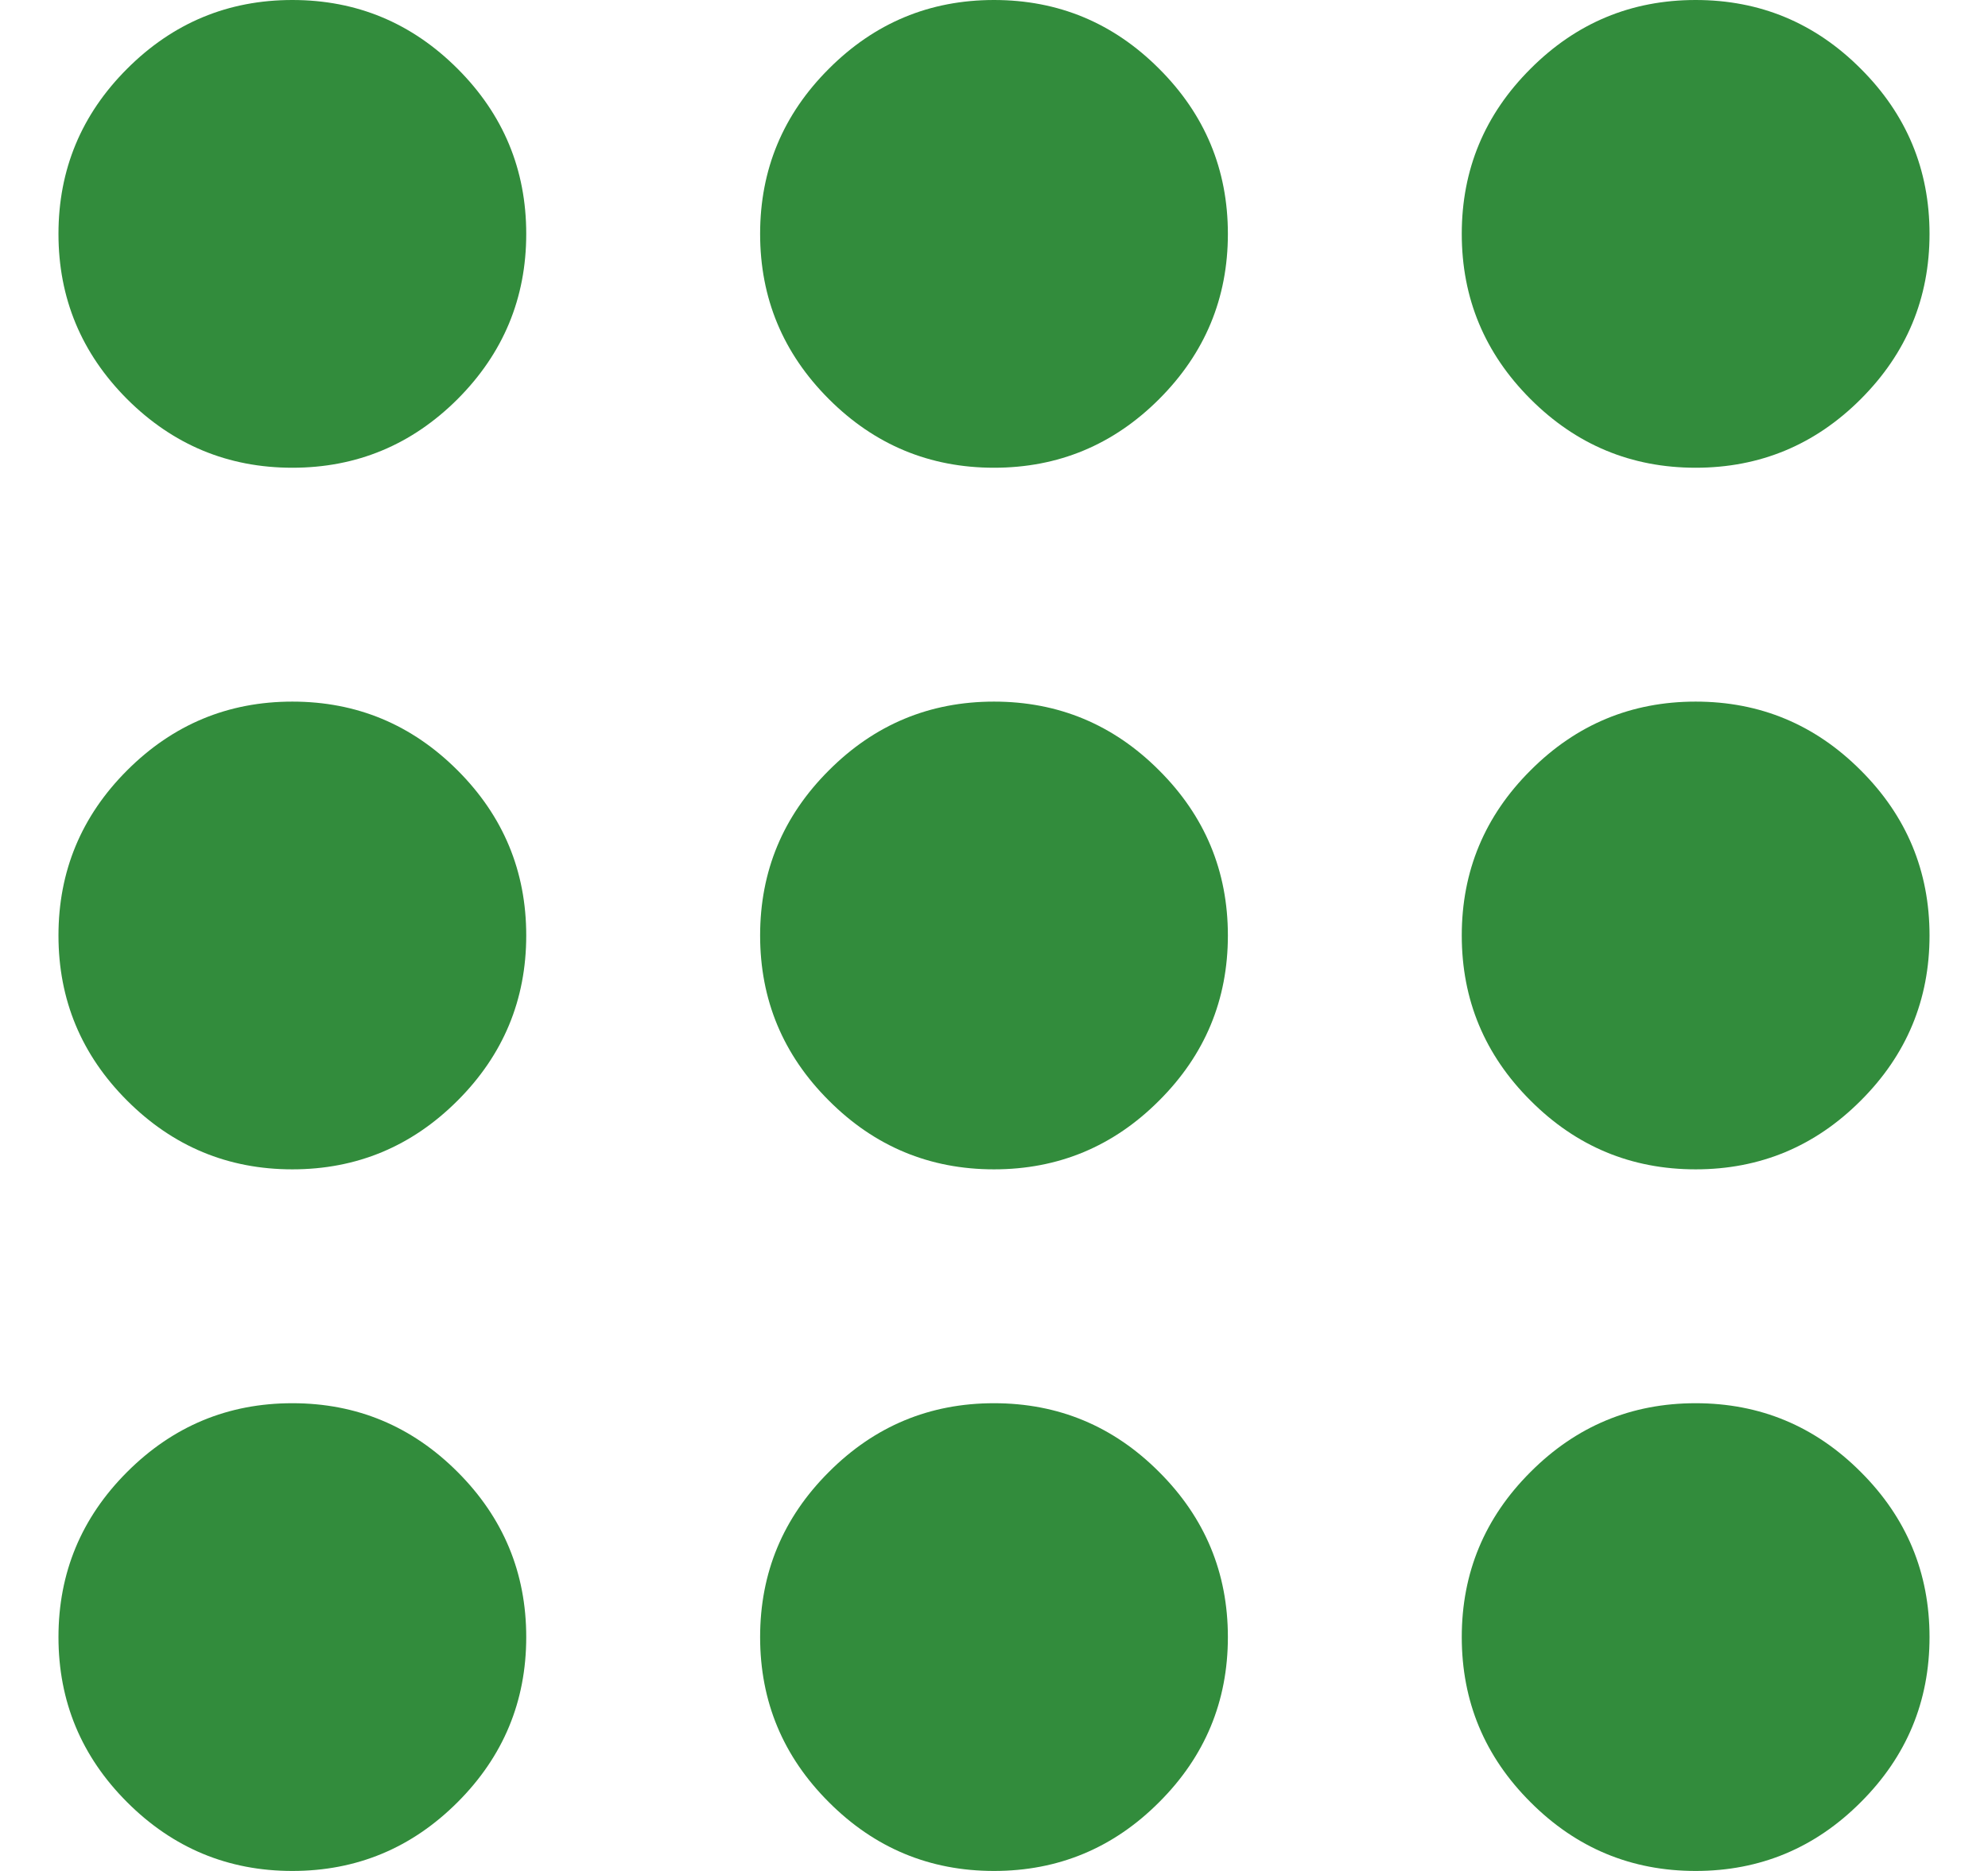
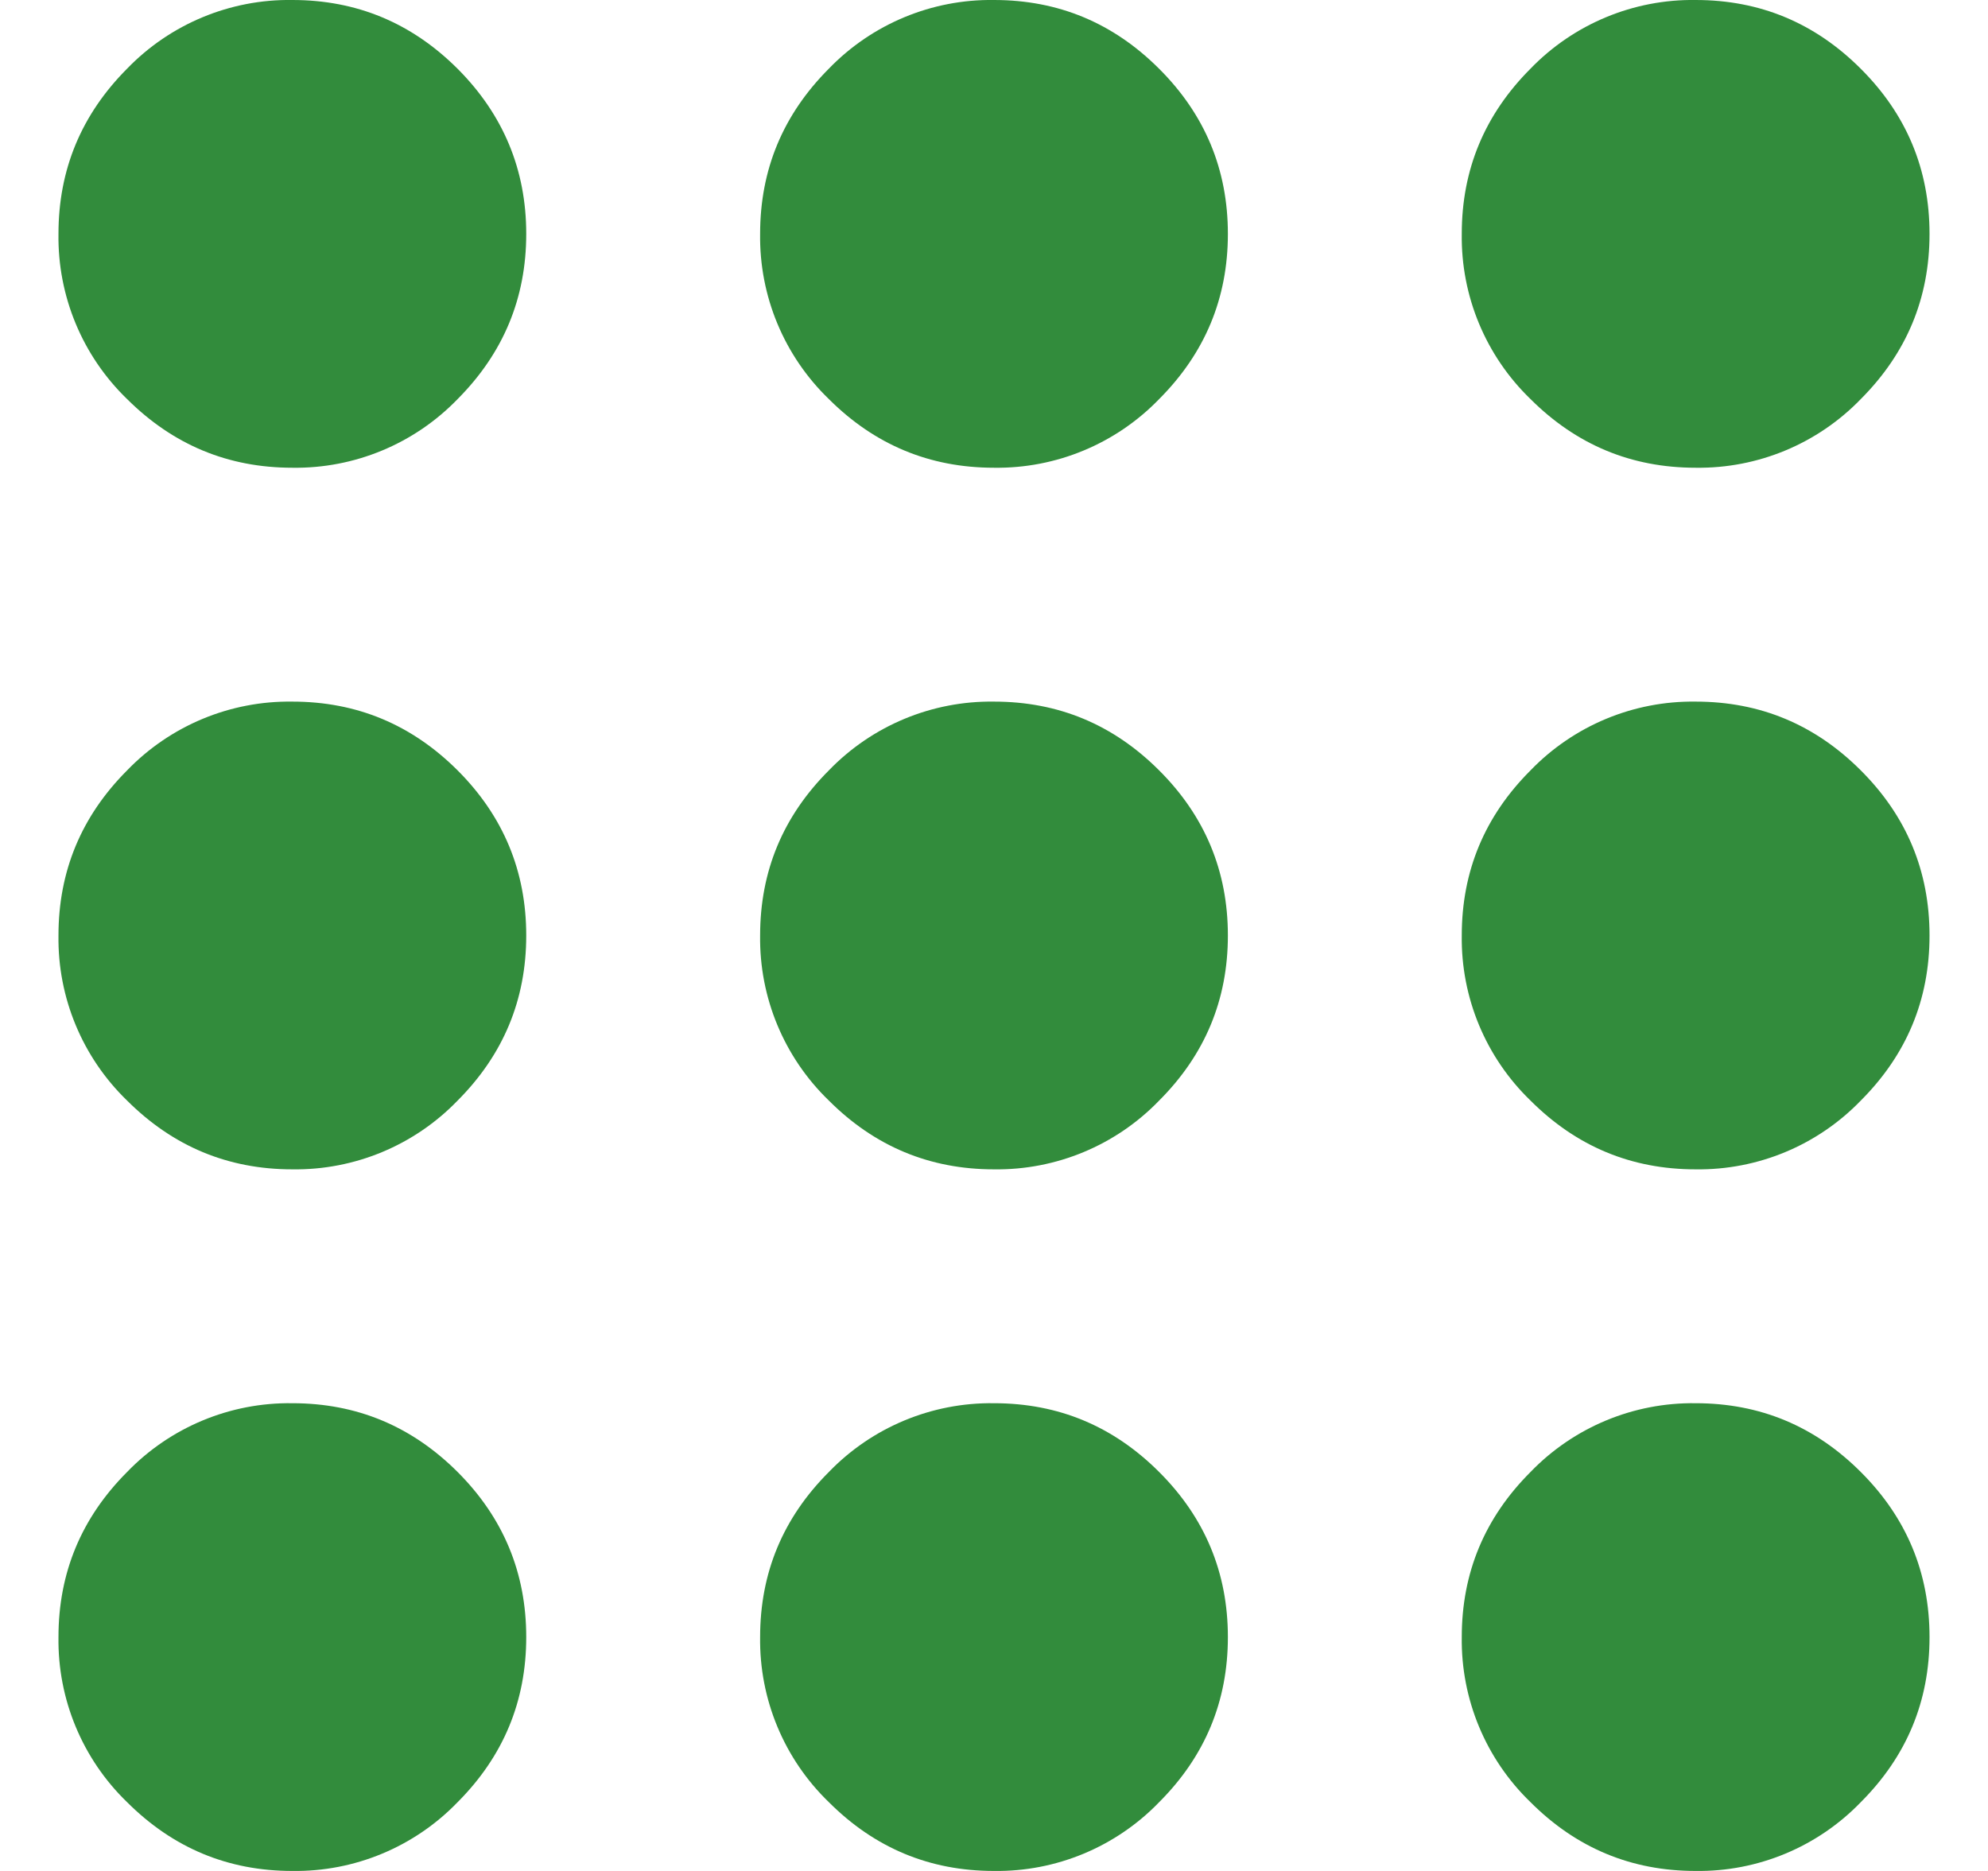
- <svg xmlns="http://www.w3.org/2000/svg" width="17" height="16" viewBox="0 0 17 16" fill="none">
-   <path d="M2.5 16C1.95 16 1.479 15.804 1.087 15.412C0.696 15.021 0.5 14.55 0.5 14C0.5 13.45 0.696 12.979 1.087 12.588C1.479 12.196 1.95 12 2.5 12C3.05 12 3.521 12.196 3.913 12.588C4.304 12.979 4.5 13.45 4.5 14C4.5 14.55 4.304 15.021 3.913 15.412C3.521 15.804 3.05 16 2.5 16ZM8.5 16C7.95 16 7.479 15.804 7.088 15.412C6.696 15.021 6.5 14.55 6.5 14C6.5 13.45 6.696 12.979 7.088 12.588C7.479 12.196 7.95 12 8.5 12C9.05 12 9.521 12.196 9.912 12.588C10.304 12.979 10.5 13.45 10.5 14C10.5 14.55 10.304 15.021 9.912 15.412C9.521 15.804 9.05 16 8.5 16ZM14.5 16C13.95 16 13.479 15.804 13.088 15.412C12.696 15.021 12.5 14.55 12.5 14C12.5 13.45 12.696 12.979 13.088 12.588C13.479 12.196 13.95 12 14.5 12C15.05 12 15.521 12.196 15.912 12.588C16.304 12.979 16.5 13.45 16.5 14C16.5 14.55 16.304 15.021 15.912 15.412C15.521 15.804 15.05 16 14.5 16ZM2.5 10C1.95 10 1.479 9.804 1.087 9.412C0.696 9.021 0.5 8.55 0.5 8C0.5 7.45 0.696 6.979 1.087 6.588C1.479 6.196 1.95 6 2.5 6C3.05 6 3.521 6.196 3.913 6.588C4.304 6.979 4.5 7.45 4.5 8C4.5 8.55 4.304 9.021 3.913 9.412C3.521 9.804 3.05 10 2.5 10ZM8.5 10C7.95 10 7.479 9.804 7.088 9.412C6.696 9.021 6.5 8.55 6.5 8C6.5 7.45 6.696 6.979 7.088 6.588C7.479 6.196 7.95 6 8.5 6C9.05 6 9.521 6.196 9.912 6.588C10.304 6.979 10.5 7.45 10.5 8C10.5 8.55 10.304 9.021 9.912 9.412C9.521 9.804 9.05 10 8.5 10ZM14.5 10C13.95 10 13.479 9.804 13.088 9.412C12.696 9.021 12.5 8.55 12.5 8C12.5 7.45 12.696 6.979 13.088 6.588C13.479 6.196 13.95 6 14.5 6C15.05 6 15.521 6.196 15.912 6.588C16.304 6.979 16.5 7.45 16.5 8C16.5 8.55 16.304 9.021 15.912 9.412C15.521 9.804 15.05 10 14.5 10ZM2.5 4C1.95 4 1.479 3.804 1.087 3.413C0.696 3.021 0.5 2.55 0.5 2C0.5 1.45 0.696 0.979 1.087 0.588C1.479 0.196 1.95 0 2.5 0C3.05 0 3.521 0.196 3.913 0.588C4.304 0.979 4.5 1.45 4.5 2C4.5 2.55 4.304 3.021 3.913 3.413C3.521 3.804 3.05 4 2.5 4ZM8.5 4C7.95 4 7.479 3.804 7.088 3.413C6.696 3.021 6.5 2.55 6.5 2C6.5 1.45 6.696 0.979 7.088 0.588C7.479 0.196 7.95 0 8.5 0C9.05 0 9.521 0.196 9.912 0.588C10.304 0.979 10.5 1.45 10.5 2C10.5 2.55 10.304 3.021 9.912 3.413C9.521 3.804 9.05 4 8.5 4ZM14.5 4C13.95 4 13.479 3.804 13.088 3.413C12.696 3.021 12.5 2.55 12.5 2C12.5 1.45 12.696 0.979 13.088 0.588C13.479 0.196 13.95 0 14.5 0C15.05 0 15.521 0.196 15.912 0.588C16.304 0.979 16.5 1.45 16.5 2C16.5 2.55 16.304 3.021 15.912 3.413C15.521 3.804 15.05 4 14.5 4Z" fill="#328C3C" />
+ <svg xmlns="http://www.w3.org/2000/svg" width="17" height="16" fill="none">
+   <path fill="#328C3C" d="M2.5 16c-.55 0-1.02-.196-1.413-.588A1.926 1.926 0 0 1 .5 14c0-.55.196-1.02.587-1.412A1.926 1.926 0 0 1 2.5 12c.55 0 1.02.196 1.413.588.391.391.587.862.587 1.412 0 .55-.196 1.02-.587 1.412A1.926 1.926 0 0 1 2.5 16Zm6 0c-.55 0-1.02-.196-1.412-.588A1.926 1.926 0 0 1 6.5 14c0-.55.196-1.02.588-1.412A1.926 1.926 0 0 1 8.5 12c.55 0 1.02.196 1.412.588.392.391.588.862.588 1.412 0 .55-.196 1.02-.588 1.412A1.926 1.926 0 0 1 8.5 16Zm6 0c-.55 0-1.02-.196-1.412-.588A1.926 1.926 0 0 1 12.5 14c0-.55.196-1.02.588-1.412A1.926 1.926 0 0 1 14.5 12c.55 0 1.02.196 1.412.588.392.391.588.862.588 1.412 0 .55-.196 1.02-.588 1.412A1.926 1.926 0 0 1 14.5 16Zm-12-6c-.55 0-1.02-.196-1.413-.588A1.926 1.926 0 0 1 .5 8c0-.55.196-1.02.587-1.412A1.926 1.926 0 0 1 2.5 6c.55 0 1.02.196 1.413.588.391.391.587.862.587 1.412 0 .55-.196 1.02-.587 1.412A1.926 1.926 0 0 1 2.5 10Zm6 0c-.55 0-1.02-.196-1.412-.588A1.926 1.926 0 0 1 6.5 8c0-.55.196-1.02.588-1.412A1.926 1.926 0 0 1 8.5 6c.55 0 1.02.196 1.412.588.392.391.588.862.588 1.412 0 .55-.196 1.02-.588 1.412A1.926 1.926 0 0 1 8.5 10Zm6 0c-.55 0-1.02-.196-1.412-.588A1.926 1.926 0 0 1 12.5 8c0-.55.196-1.02.588-1.412A1.926 1.926 0 0 1 14.5 6c.55 0 1.02.196 1.412.588.392.391.588.862.588 1.412 0 .55-.196 1.02-.588 1.412A1.926 1.926 0 0 1 14.5 10Zm-12-6c-.55 0-1.02-.196-1.413-.587A1.926 1.926 0 0 1 .5 2c0-.55.196-1.02.587-1.413A1.926 1.926 0 0 1 2.5 0c.55 0 1.02.196 1.413.588C4.303.979 4.5 1.45 4.5 2c0 .55-.196 1.02-.587 1.413A1.926 1.926 0 0 1 2.5 4Zm6 0c-.55 0-1.02-.196-1.412-.587A1.926 1.926 0 0 1 6.5 2c0-.55.196-1.02.588-1.413A1.926 1.926 0 0 1 8.5 0c.55 0 1.02.196 1.412.588.392.391.588.862.588 1.412 0 .55-.196 1.02-.588 1.413A1.926 1.926 0 0 1 8.5 4Zm6 0c-.55 0-1.02-.196-1.412-.587A1.926 1.926 0 0 1 12.5 2c0-.55.196-1.02.588-1.413A1.926 1.926 0 0 1 14.5 0c.55 0 1.02.196 1.412.588.392.391.588.862.588 1.412 0 .55-.196 1.02-.588 1.413A1.926 1.926 0 0 1 14.5 4Z" />
</svg>
